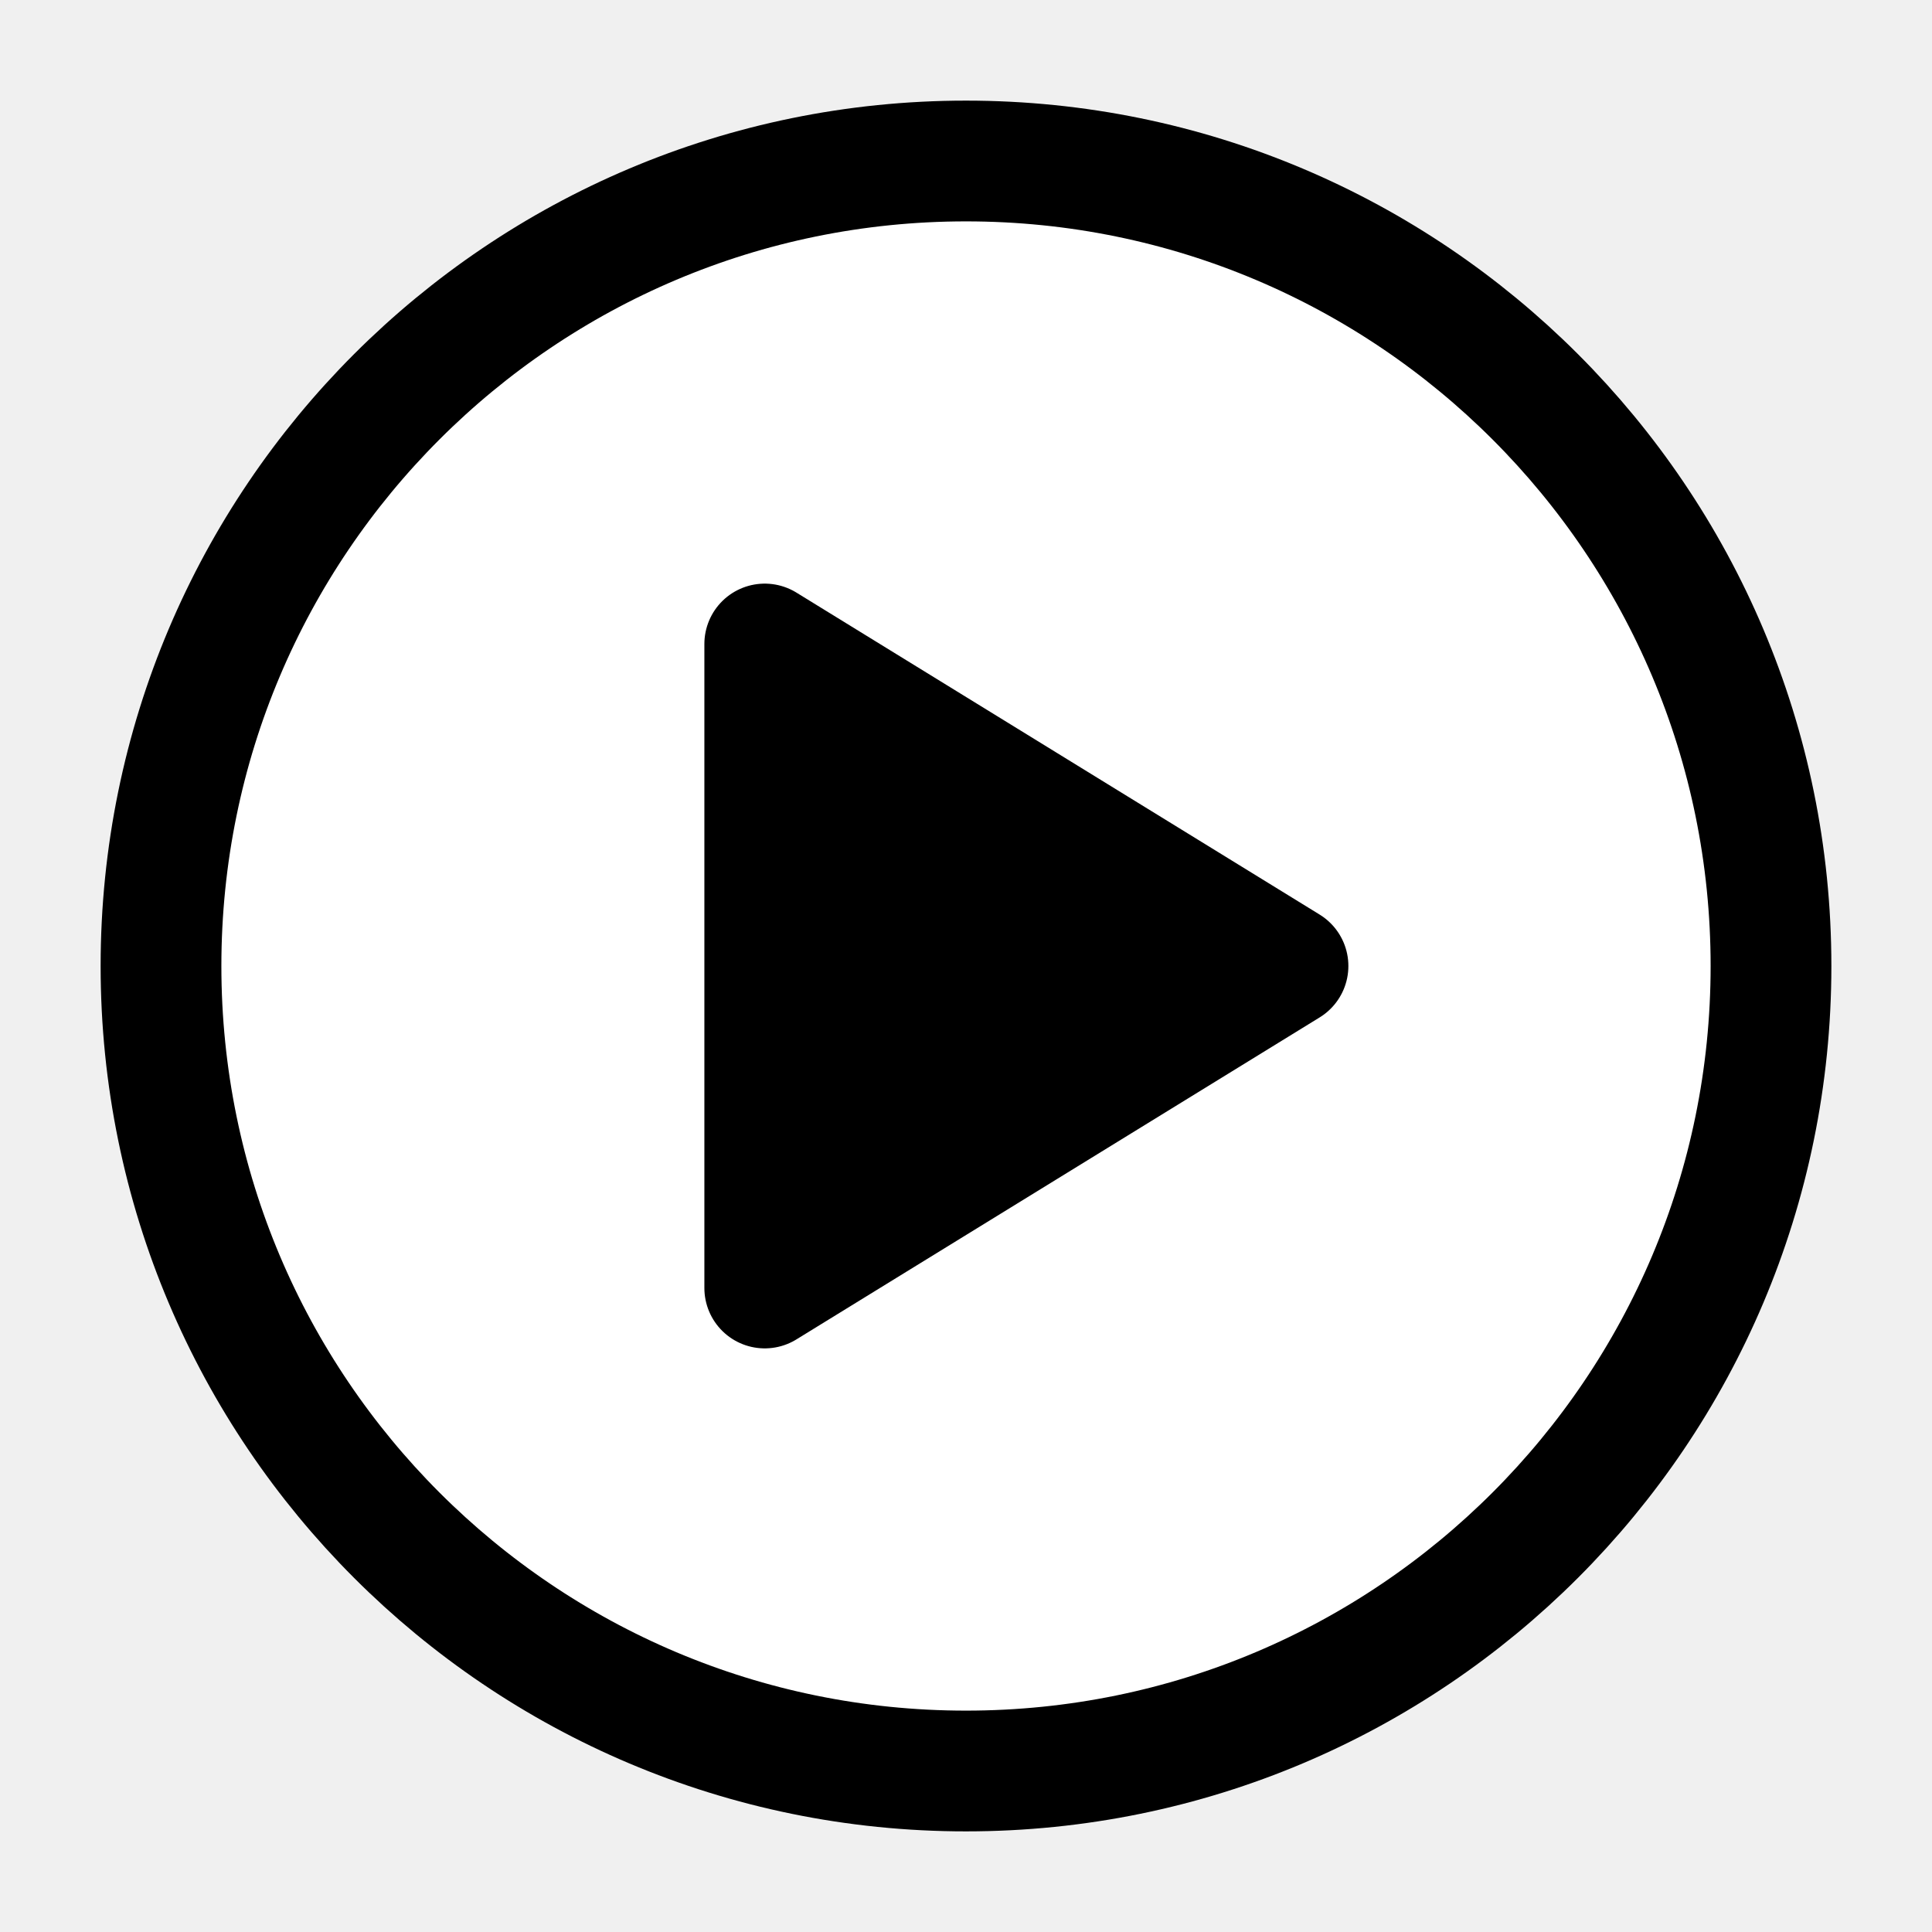
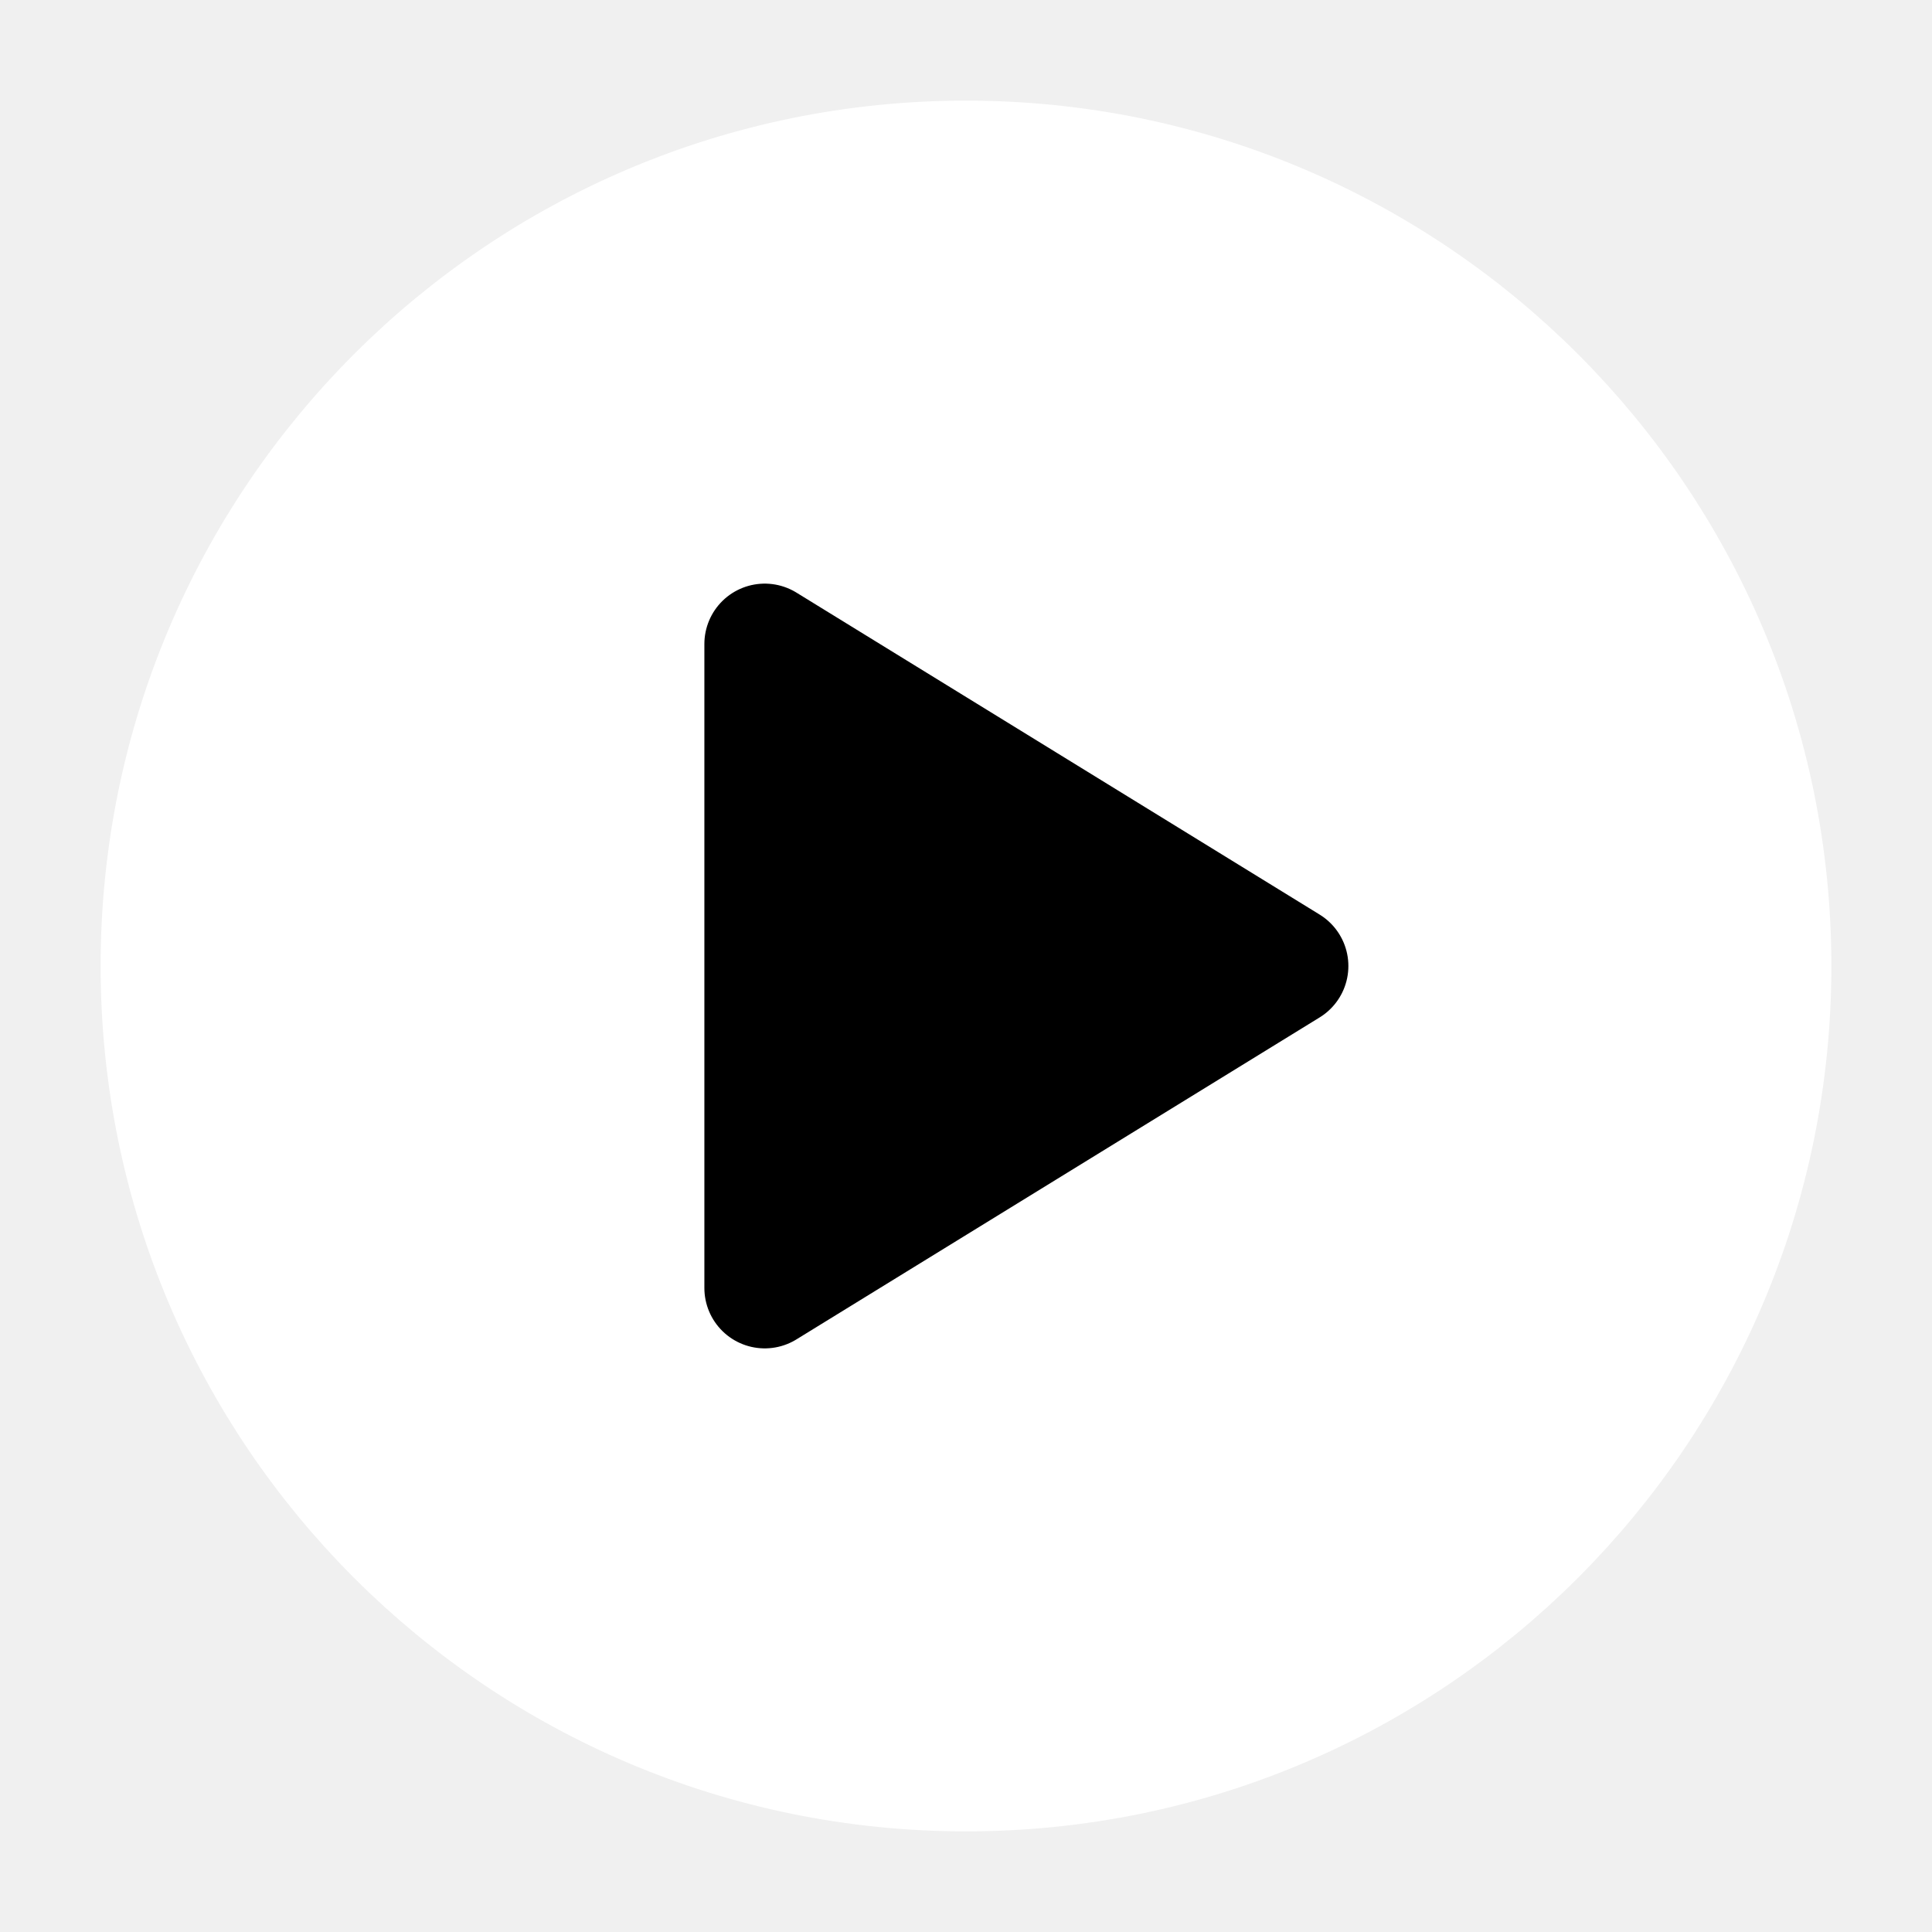
<svg xmlns="http://www.w3.org/2000/svg" width="40" height="40" viewBox="0 0 24 24" fill="white">
-   <circle cx="12" cy="12" r="10" stroke="black" stroke-width="1.5" />
+   <circle cx="12" cy="12" r="10" stroke="white" stroke-width="1.5" />
  <path d="M9.5 16V8L16 12L9.5 16Z" stroke="black" fill="black" stroke-width="1.5" stroke-linejoin="round" />
</svg>
